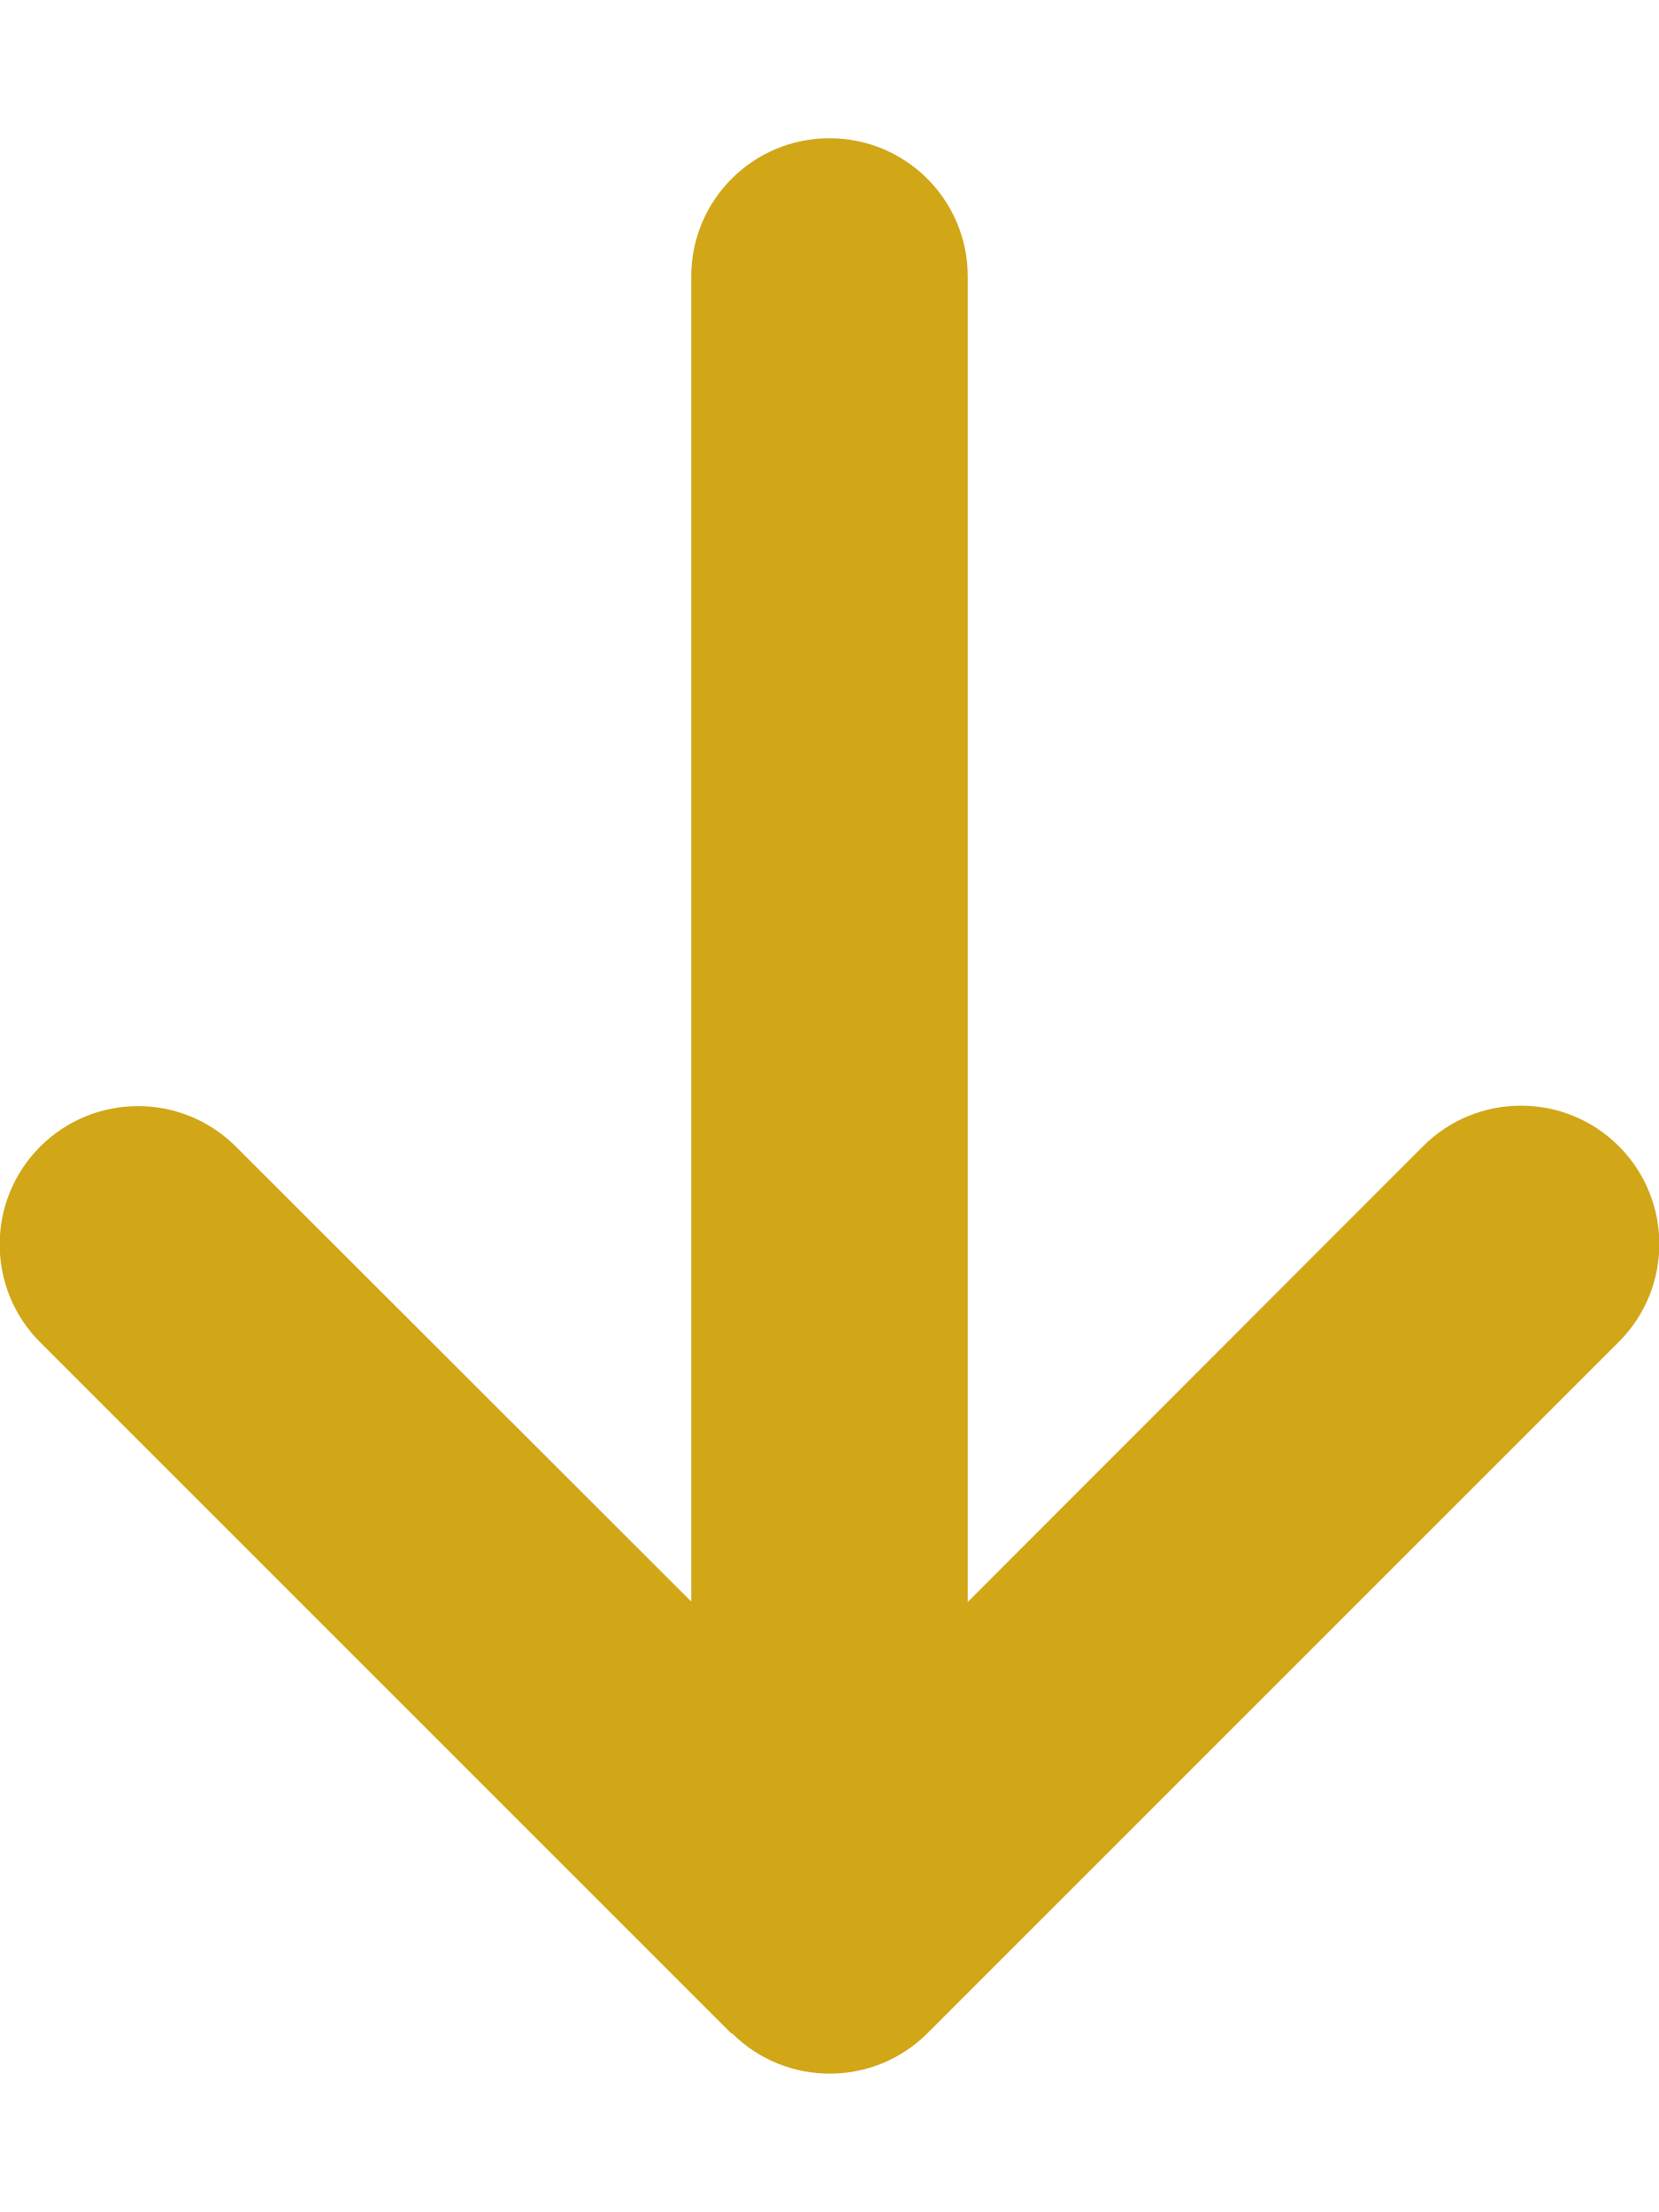
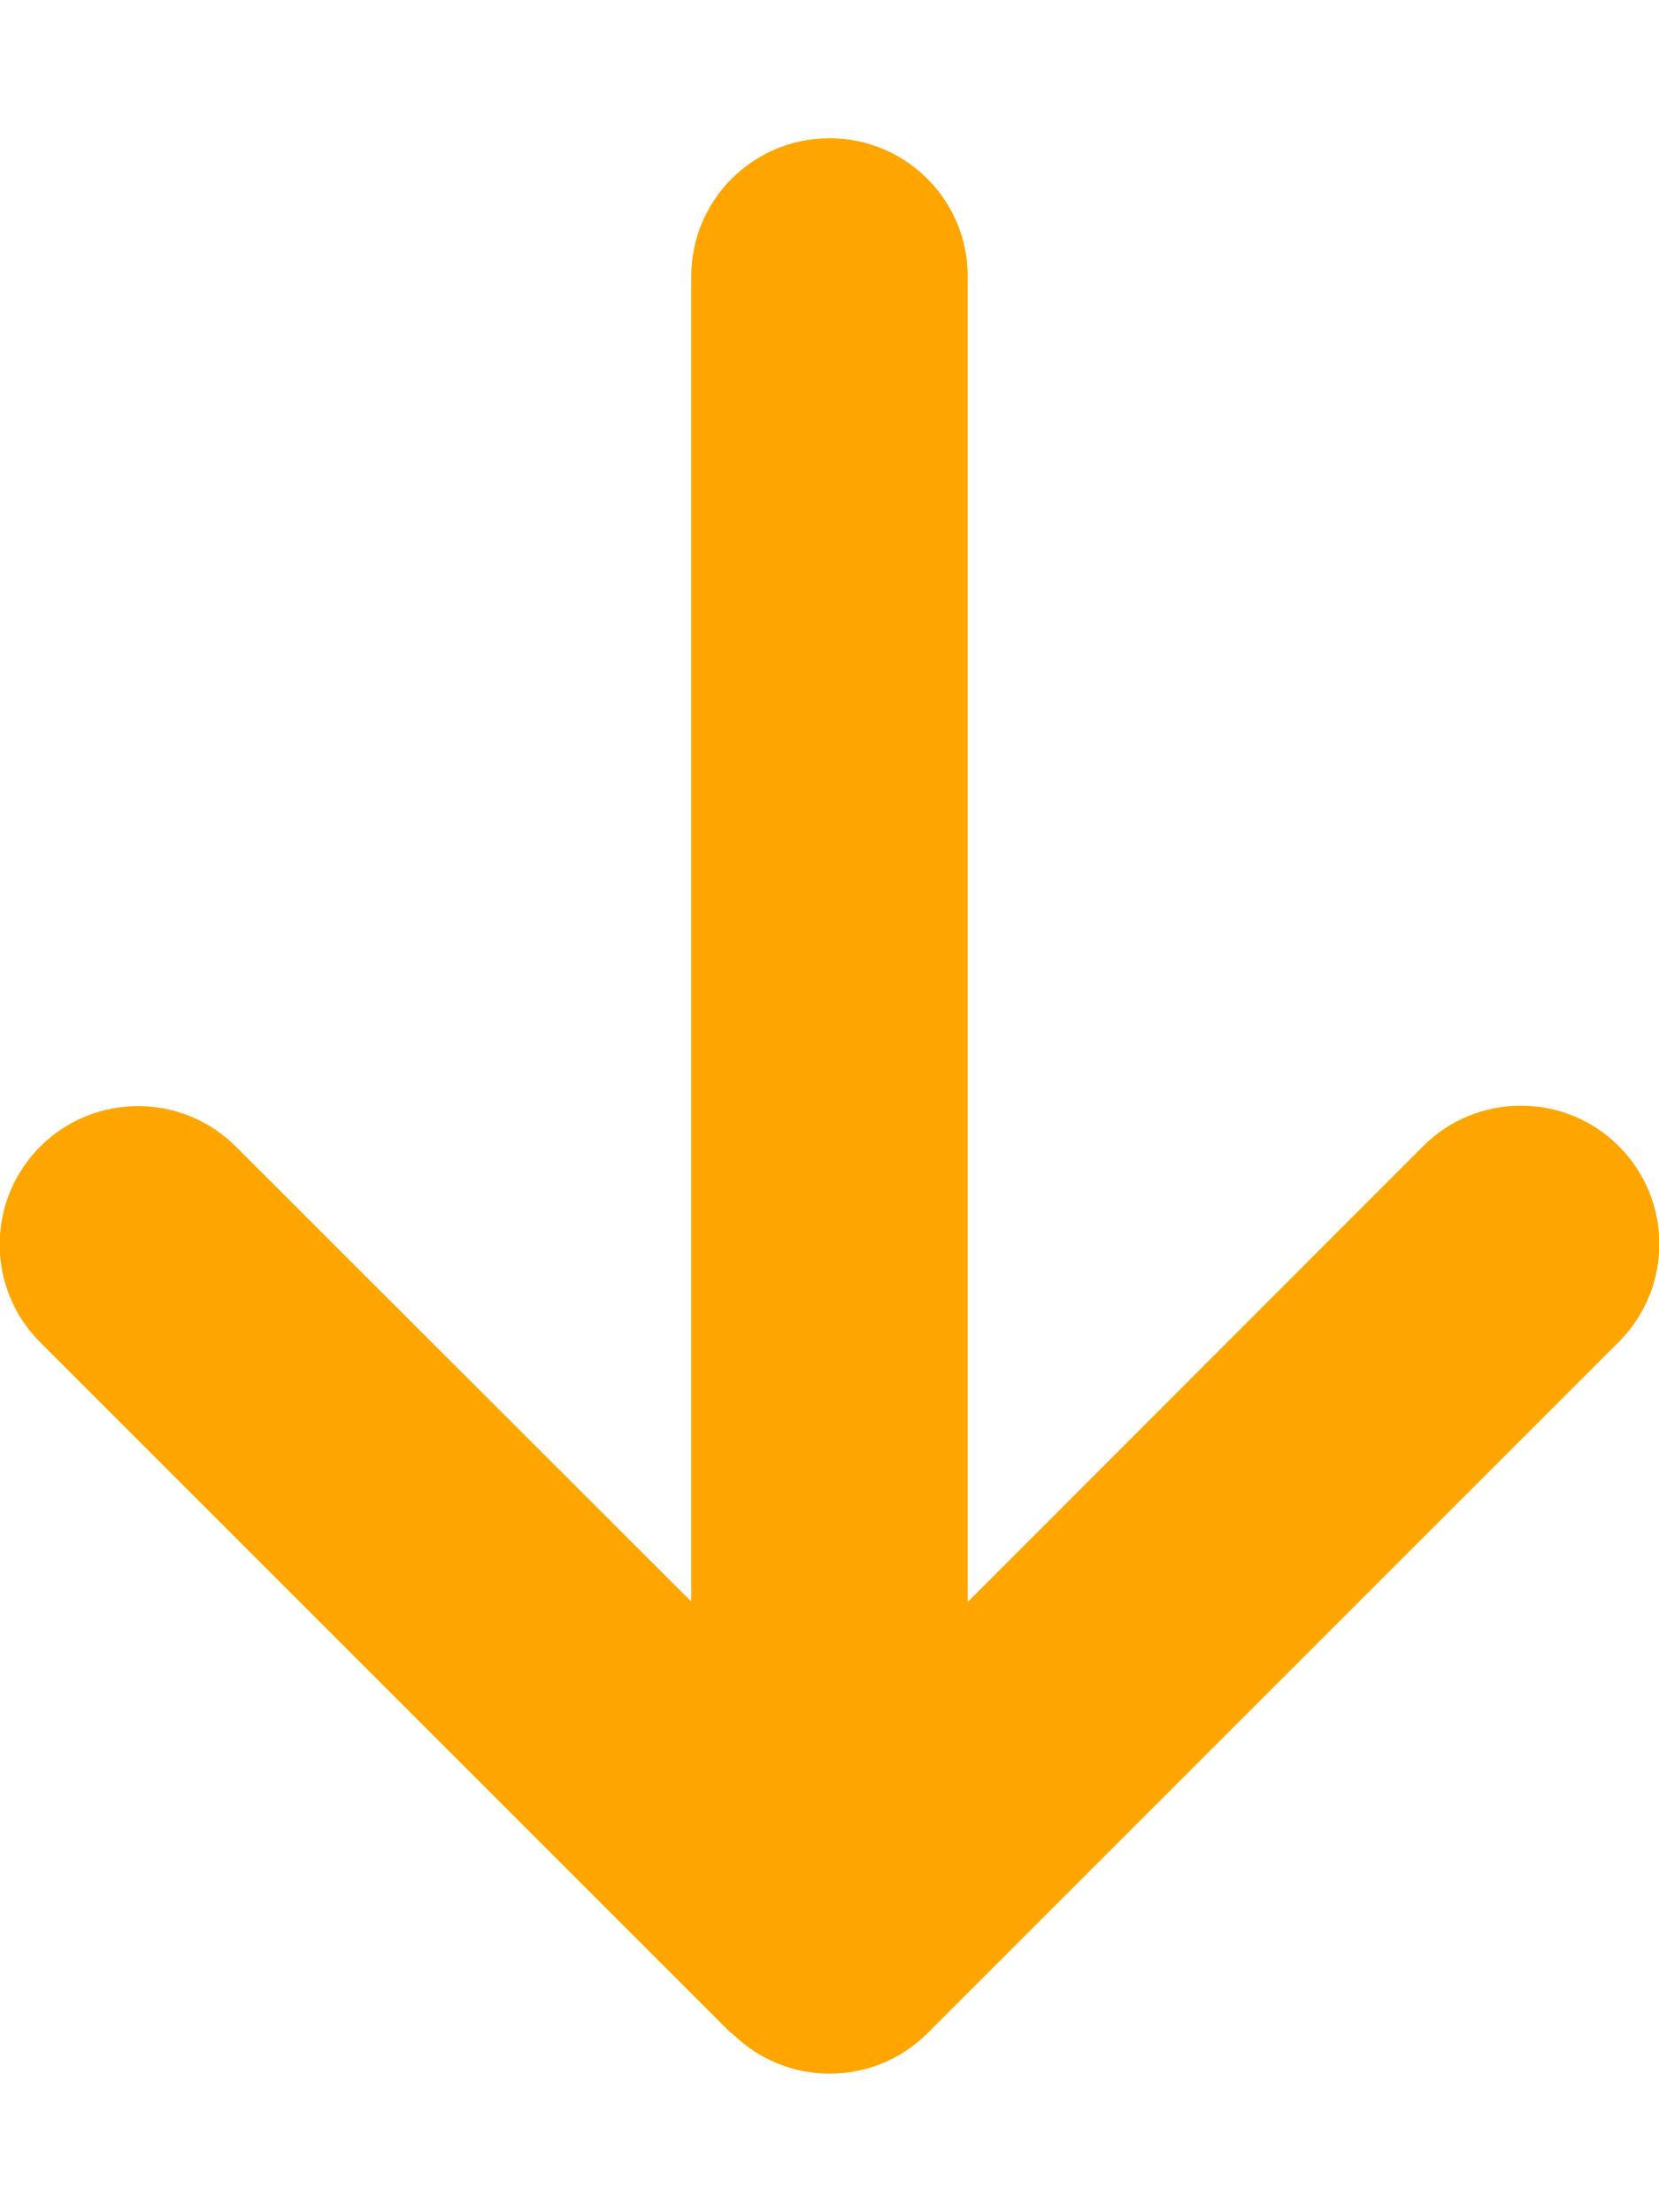
<svg xmlns="http://www.w3.org/2000/svg" viewBox="0 0 384 512">
-   <path d="M169.4 470.6c12.5 12.5 32.8 12.5 45.3 0l160-160c12.5-12.5 12.5-32.8 0-45.3s-32.8-12.5-45.3 0L224 370.8 224 64c0-17.7-14.3-32-32-32s-32 14.3-32 32l0 306.7L54.6 265.4c-12.5-12.5-32.8-12.5-45.3 0s-12.5 32.8 0 45.3l160 160z" fill="#D1A617" />
+   <path d="M169.4 470.6c12.5 12.5 32.8 12.5 45.3 0l160-160c12.5-12.5 12.5-32.8 0-45.3s-32.8-12.5-45.3 0L224 370.8 224 64c0-17.7-14.3-32-32-32s-32 14.3-32 32l0 306.7L54.6 265.4c-12.5-12.5-32.8-12.5-45.3 0s-12.5 32.8 0 45.3l160 160z" fill="orange" stroke-width="3" />
</svg>
